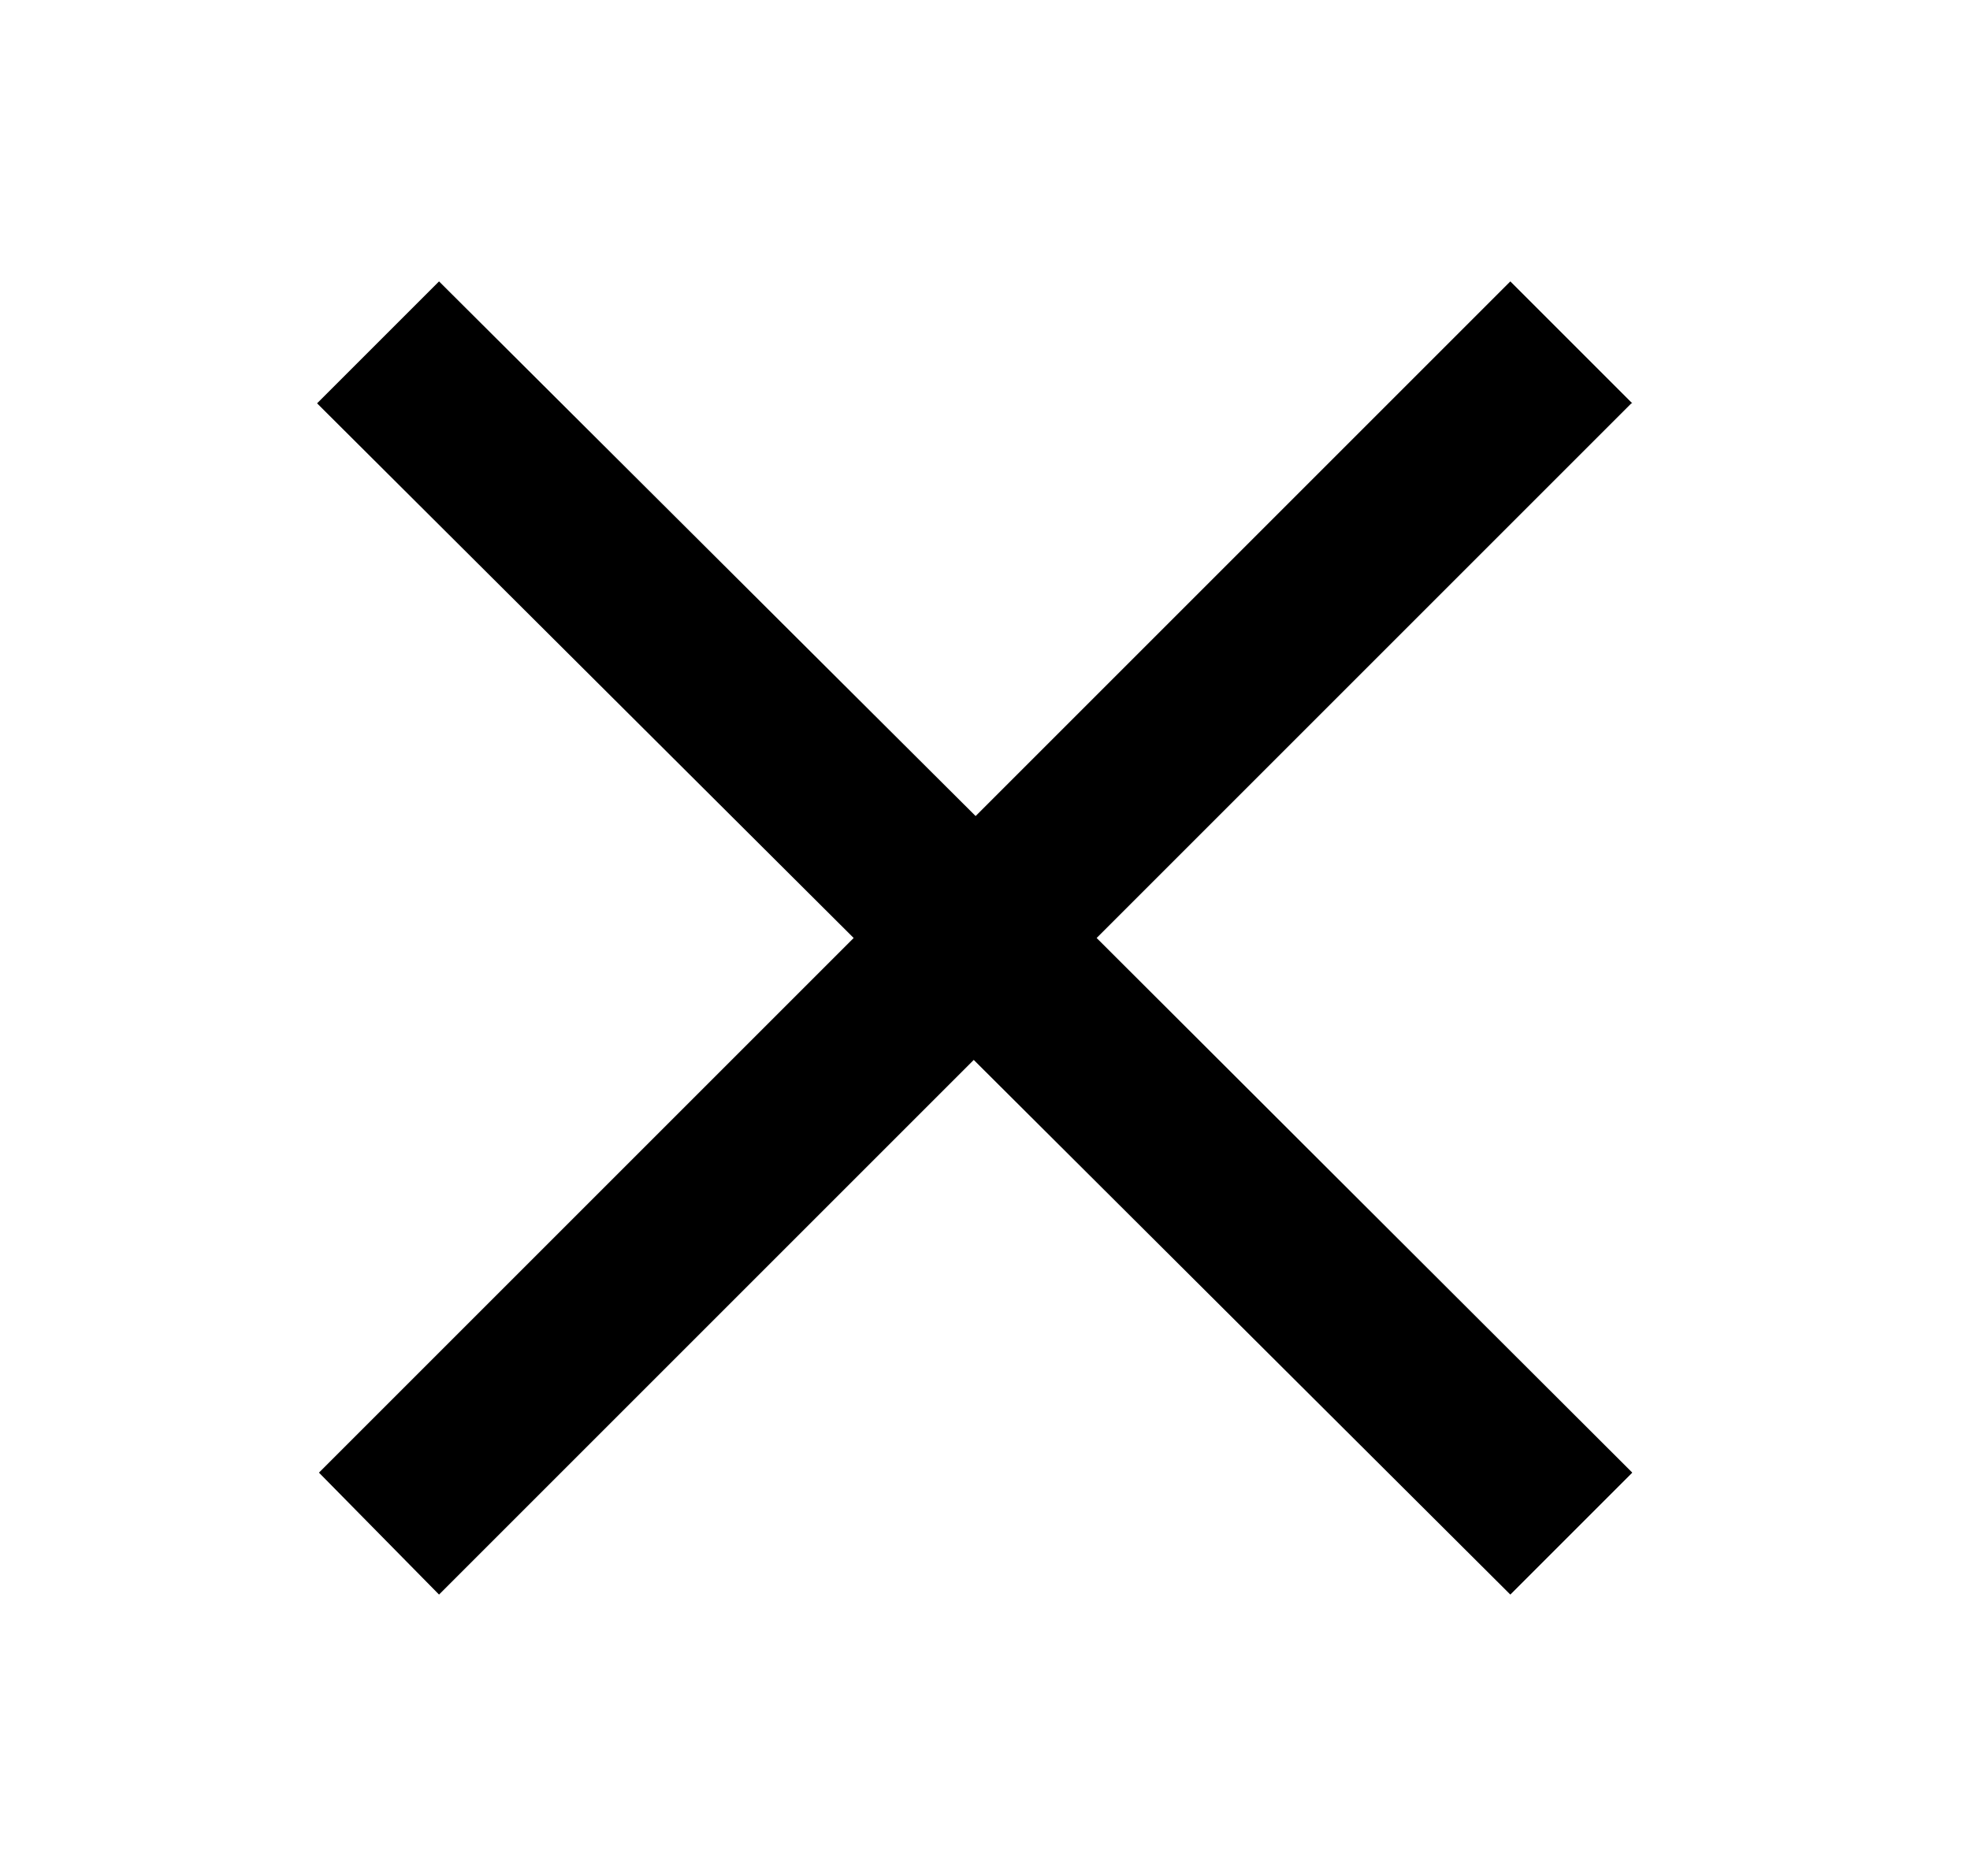
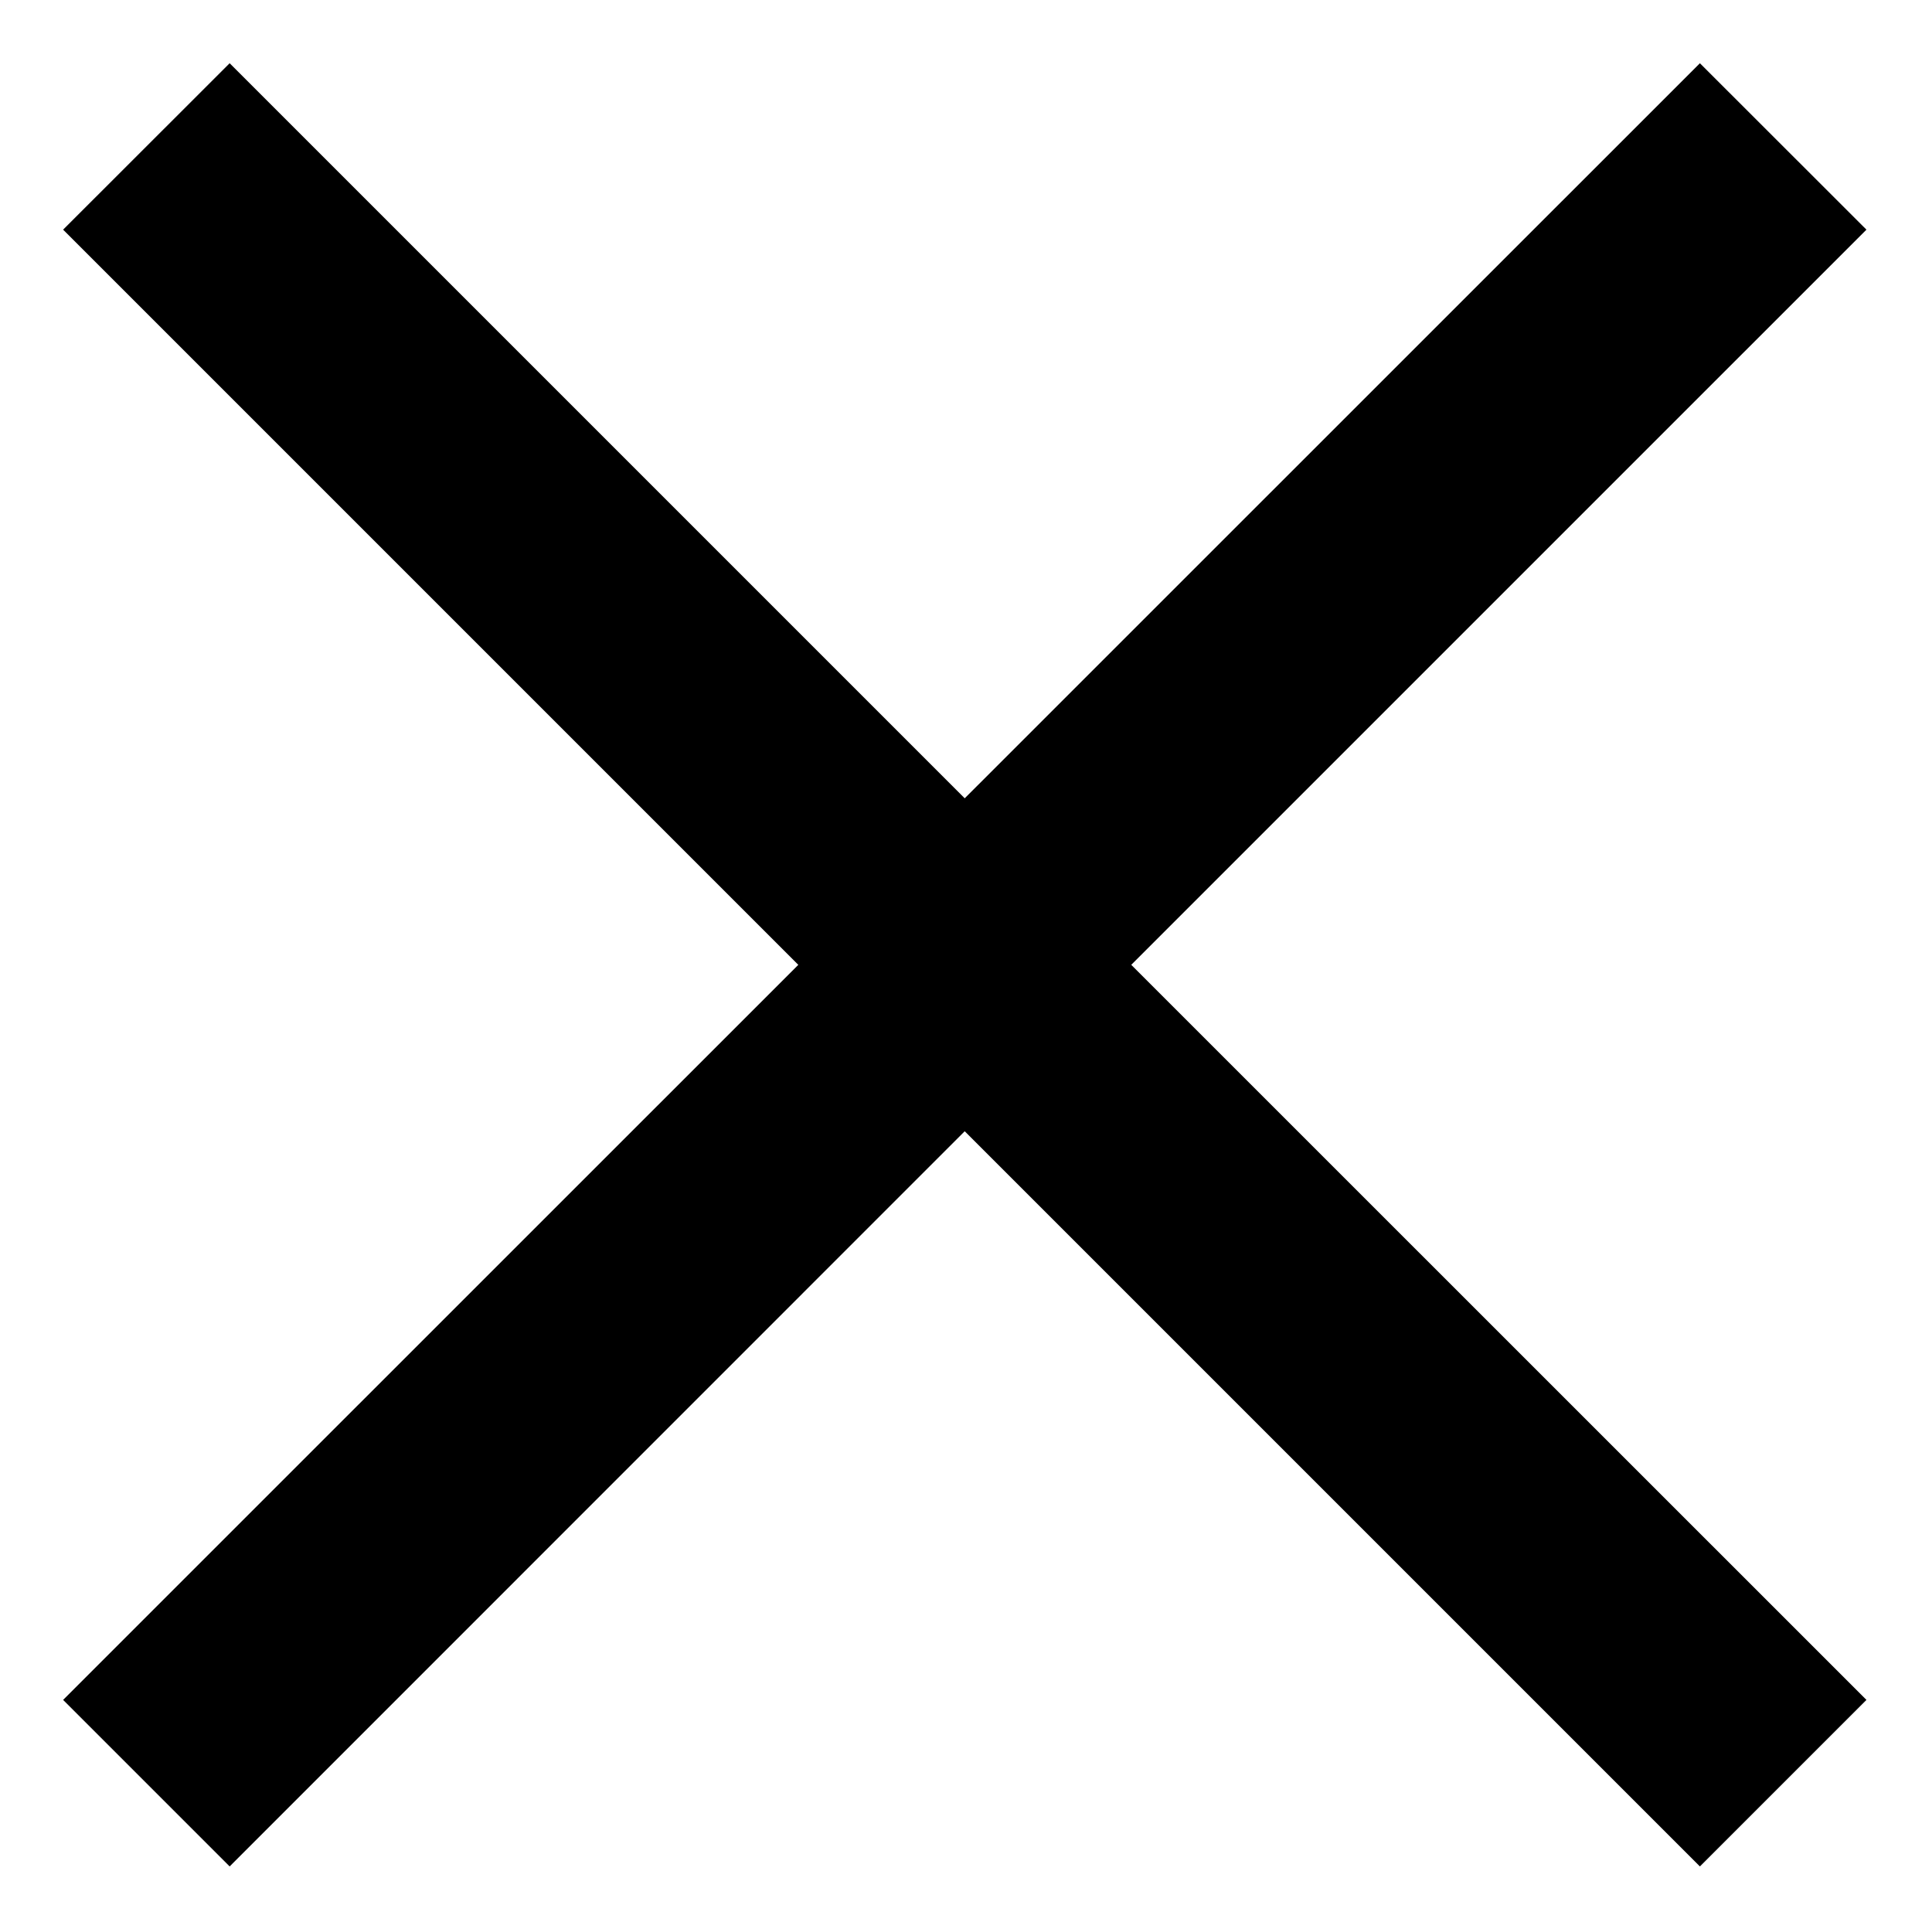
- <svg xmlns="http://www.w3.org/2000/svg" width="21" height="20" fill="none">
-   <path d="M17.4 4.3 16.1 3l-5.7 5.7L4.68 3l-1.3 1.3L9.1 10l-5.7 5.7L4.68 17l5.7-5.7L16.1 17l1.3-1.3-5.71-5.7 5.7-5.7Z" fill="#000" />
+ <svg xmlns="http://www.w3.org/2000/svg" width="15" height="15" viewBox="0 0 15 15" fill="none">
+   <path d="M14.491 1.783L13.198 0.491L7.49 6.198L1.783 0.491L0.49 1.783L6.198 7.491L0.49 13.198L1.783 14.491L7.49 8.783L13.198 14.491L14.491 13.198L8.783 7.491L14.491 1.783Z" fill="black" />
</svg>
